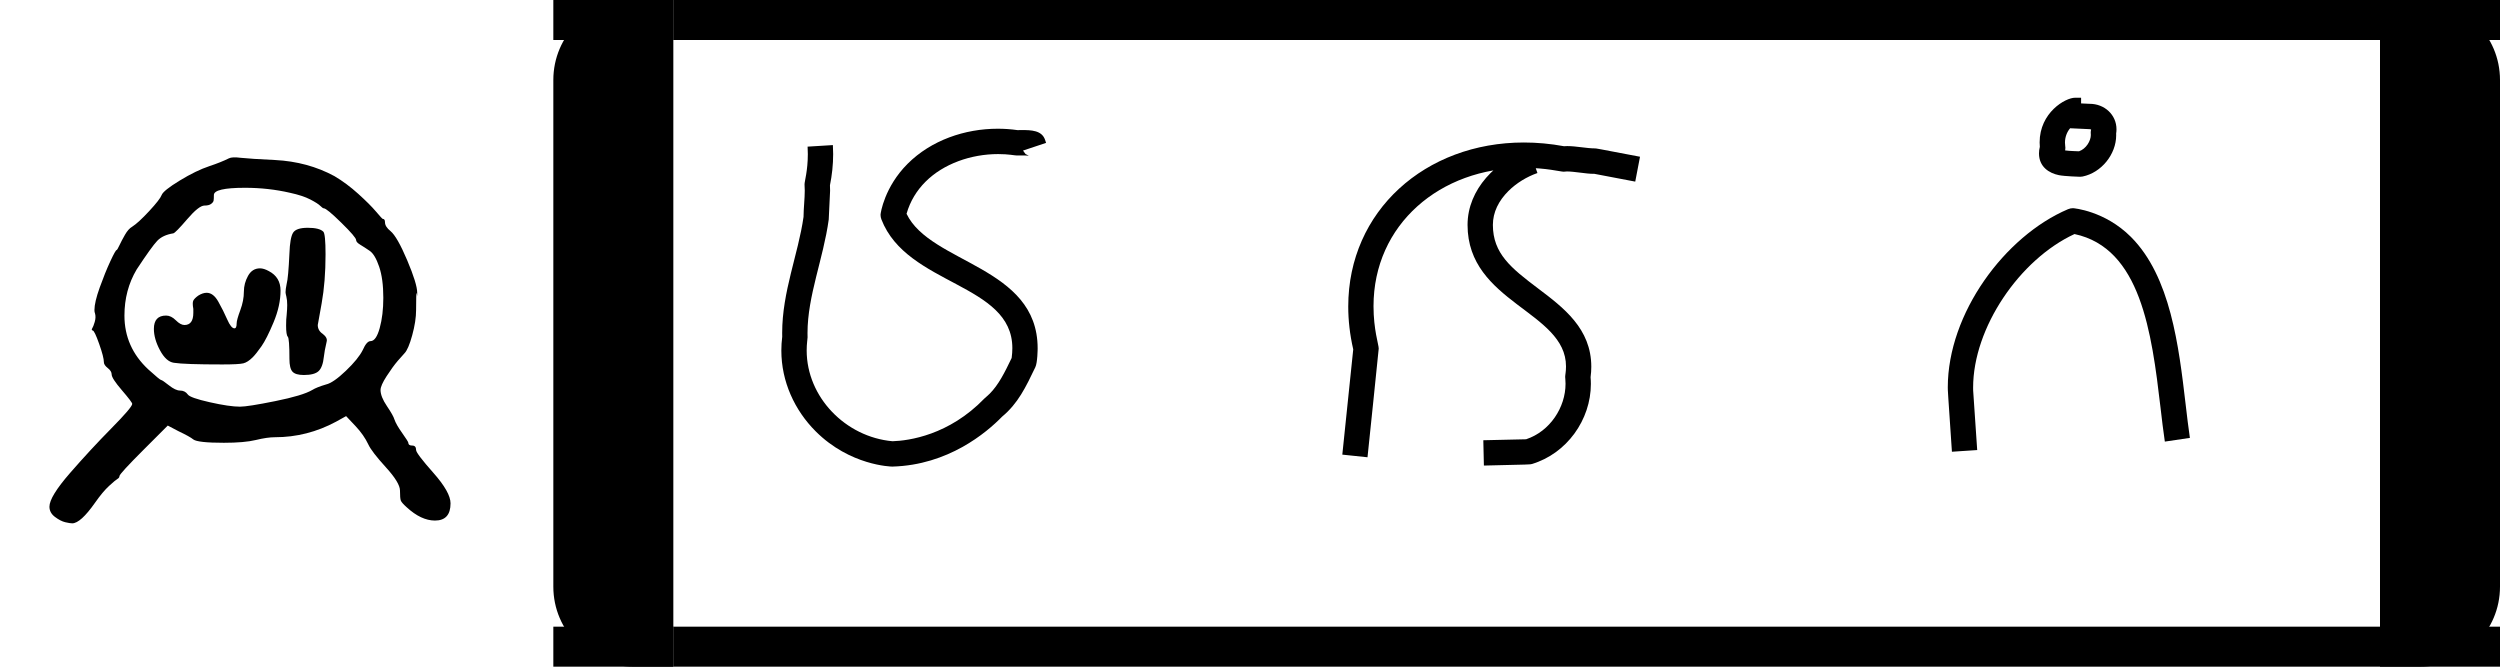
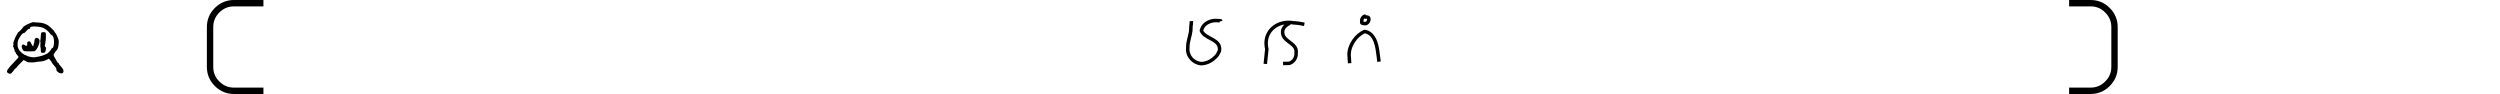
- <svg xmlns="http://www.w3.org/2000/svg" version="1.1" width="3750" height="1000" viewBox="0 0 3750 1000">
+ <svg xmlns="http://www.w3.org/2000/svg" version="1.1" width="26600" height="1000" viewBox="0 0 26600 1000">
  <path d="M426 418Q426 424 432.5 441.5Q439 459 439 475Q439 490 446.5 503.5Q454 517 468 517Q475 517 484 512Q505 501 505 477Q505 450 492.5 420.0Q480 390 470.5 376.5Q461 363 455 357Q446 348 438.0 346.0Q430 344 400 344Q332 344 313 347Q299 349 288.0 369.5Q277 390 277 408Q277 432 299 432Q308 432 316.5 423.5Q325 415 332 415Q348 415 348 437V444Q346 455 348.0 459.0Q350 463 357 468Q365 473 372 473Q384 473 393.0 457.0Q402 441 409.0 425.0Q416 409 422 409Q426 409 426 418ZM521 544Q522 572 527.5 581.0Q533 590 554.0 590.0Q575 590 582 583Q586 579 586 542Q586 493 579.0 454.0Q572 415 572 415Q572 405 581 399Q590 392 588 385Q584 368 583 358Q581 339 573.5 332.0Q566 325 547 325Q532 325 526.5 331.0Q521 337 521 354Q521 391 518.0 394.0Q515 397 515 414Q515 426 516 433Q517 444 517 451Q517 460 515.5 466.0Q514 472 514 474Q514 479 516 489Q519 500 521 544ZM201 326Q201 332 194.0 337.5Q187 343 187 348Q187 357 178.5 381.0Q170 405 167 405Q164 406 166.0 409.0Q168 412 170.5 420.5Q173 429 171 436Q170 438 170 442Q170 456 179.5 482.5Q189 509 198.5 529.5Q208 550 210 550Q211 550 215.0 558.5Q219 567 225.0 577.5Q231 588 238 592Q249 599 268.5 620.0Q288 641 291.0 649.0Q294 657 323.5 675.0Q353 693 377 701Q398 708 412 715Q418 718 433 716Q452 714 495 712Q554 709 602 683Q624 670 645.0 651.0Q666 632 677.0 619.0Q688 606 689 606Q693 606 693 600Q693 592 703 584Q715 574 733.0 531.5Q751 489 751 473Q751 467 751.0 467.0Q751 467 750.5 470.0Q750 473 750 473Q749 473 749 442Q749 422 742.0 396.5Q735 371 728 364Q725 361 716.0 350.5Q707 340 696.0 323.0Q685 306 685 298Q685 286 696.5 269.0Q708 252 710 245Q713 236 724.0 220.5Q735 205 735 203Q735 198 742.0 198.0Q749 198 749 190Q749 184 780.0 149.0Q811 114 811 94Q811 63 783 63Q758 63 732 87Q723 95 721.5 99.0Q720 103 720.0 117.0Q720 131 694.5 159.0Q669 187 663 200Q655 217 640 233L623 251L605 241Q553 213 495 213Q481 213 460.5 208.0Q440 203 403 203Q356 203 348 209Q342 214 321 224L302 234L259 191Q215 147 215 143Q215 140 211.5 138.0Q208 136 196.5 125.5Q185 115 171 95Q145 58 130 58Q126 58 117.5 60.0Q109 62 99.0 69.5Q89 77 89 88Q89 106 126.0 148.5Q163 191 200.5 229.0Q238 267 238 273Q238 276 219.5 297.5Q201 319 201 326ZM690 464Q690 498 682.5 520.0Q675 542 665.5 548.5Q656 555 648.5 559.5Q641 564 641 568Q641 573 614.5 599.0Q588 625 583 625Q581 625 576.5 629.5Q572 634 558.5 641.0Q545 648 522 653Q483 662 441 662Q385 662 385 649Q385 642 384.5 639.0Q384 636 380.0 633.0Q376 630 368 630Q358 630 337.0 605.5Q316 581 312 580Q293 577 283.0 566.5Q273 556 246 515Q224 478 224 432Q224 375 267 335Q288 316 290.0 316.0Q292 316 304.0 306.5Q316 297 324 297Q333 297 338 290Q342 284 377.5 276.0Q413 268 432 268Q446 268 495.5 278.0Q545 288 562 298Q570 303 587 308Q600 311 622.5 332.5Q645 354 653 370Q660 386 667 386Q677 386 683.5 409.5Q690 433 690 464Z" transform="translate(0.00,833.33) scale(0.8333,-0.8333)" fill="#000000" />
-   <path d="M 1010.0 0 H 950.0 A 120 120 0 0 0 830.0 120 V 880 A 120 120 0 0 0 950.0 1000 H 1010.0 Z" fill="#000000" />
-   <path d="M 3570.0 0 H 3630.0 A 120 120 0 0 1 3750.0 120 V 880 A 120 120 0 0 1 3630.0 1000 H 3570.0 Z" fill="#000000" />
-   <rect x="830.00" y="0.00" width="180.00" height="60.00" fill="#000000" />
-   <rect x="830.00" y="940.00" width="180.00" height="60.00" fill="#000000" />
-   <rect x="1010.00" y="0.00" width="2560.00" height="60.00" fill="#000000" />
-   <rect x="1010.00" y="940.00" width="2560.00" height="60.00" fill="#000000" />
-   <rect x="3570.00" y="0.00" width="180.00" height="60.00" fill="#000000" />
-   <rect x="3570.00" y="940.00" width="180.00" height="60.00" fill="#000000" />
-   <path d="M 184.24,533.83 C 184.24,625.71 260.73,704.65 353.68,712.97 C 386.01,711.86 464.94,701.15 535.02,628.63 C 537.22,626.35 539.76,624.84 545.35,619.26 C 562.88,601.72 575.03,577.42 588.80,548.64 C 589.72,541.69 590.16,535.23 590.16,529.19 C 590.16,400.93 382.04,405.91 331.67,275.00 C 330.56,272.11 330.00,269.06 330.00,266.00 C 330.00,262.47 337.91,210.91 383.37,165.45 C 429.90,118.93 496.36,96.16 561.36,96.16 C 574.48,96.16 587.54,97.08 600.36,98.93 C 602.73,98.85 605.61,98.80 608.75,98.80 C 626.95,98.80 648.41,99.18 654.71,118.07 L 656.73,124.12 L 611.20,139.30 L 616.21,146.16 L 622.71,149.41 C 620.15,149.03 612.31,148.88 606.38,148.88 C 602.05,148.88 599.07,149.00 599.00,149.00 C 594.46,149.00 583.23,146.21 562.12,146.21 C 508.64,146.21 454.28,165.26 418.73,200.81 C 401.61,217.92 388.57,238.85 381.34,264.00 C 428.37,362.57 640.09,367.23 640.09,529.57 C 640.09,529.95 639.99,557.54 635.55,566.81 C 616.30,606.98 601.26,638.38 569.96,664.42 C 538.90,696.29 463.48,759.87 353.72,762.98 C 353.48,762.99 353.24,763.00 353.00,763.00 C 351.34,763.00 269.86,761.28 202.01,693.43 C 160.55,651.98 134.24,595.37 134.24,533.91 C 134.24,524.93 134.80,515.85 135.96,506.70 C 135.90,504.18 135.87,501.68 135.87,499.18 C 135.87,417.44 167.52,344.27 178.02,270.18 C 178.19,252.24 180.44,234.48 180.44,218.20 C 180.44,212.86 180.00,206.12 180.00,206.00 C 180.00,199.53 186.50,179.43 186.50,146.18 C 186.50,141.31 186.35,136.42 186.05,131.52 L 235.95,128.46 C 236.31,134.39 236.49,140.29 236.49,146.17 C 236.49,167.20 234.22,187.81 230.17,207.78 C 230.37,211.46 230.45,215.07 230.45,218.61 C 230.45,222.78 227.84,274.86 227.76,275.42 C 217.14,352.79 185.87,425.83 185.87,499.48 C 185.87,503.48 186.00,507.91 186.00,508.00 C 186.00,511.91 184.24,519.34 184.24,533.83 Z" transform="translate(1070.00,120.00) scale(0.76,0.76)" fill="#000000" />
-   <path d="M 577.64,565.25 C 577.64,456.40 383.33,439.54 383.33,286.00 C 383.33,215.36 440.44,158.77 504.81,136.38 L 521.24,183.61 C 500.67,190.76 479.72,203.37 463.83,219.27 C 444.85,238.24 433.32,260.88 433.32,285.95 C 433.32,342.59 469.36,371.28 522.33,411.26 C 572.69,449.26 627.55,490.67 627.55,565.94 C 627.55,572.64 627.10,579.52 626.16,586.58 C 626.55,591.04 626.73,595.49 626.73,599.92 C 626.73,670.56 579.14,737.39 510.17,757.95 C 506.95,758.91 506.95,758.91 415.57,760.99 L 414.43,711.01 L 498.87,709.09 C 546.17,693.40 576.72,646.05 576.72,599.58 C 576.72,594.79 576.00,586.14 576.00,586.00 C 576.00,581.85 577.64,576.17 577.64,565.25  Z M 197.72,446.47 C 197.72,492.62 208.00,522.50 208.00,530.00 C 208.00,532.16 186.84,735.12 185.86,744.60 C 185.86,744.60 136.14,739.44 136.14,739.40 C 157.70,531.63 157.70,531.63 157.70,531.63 C 151.03,502.59 147.85,474.33 147.85,447.12 C 147.85,258.30 300.17,123.35 494.47,123.35 C 520.32,123.35 546.83,125.74 573.72,130.70 C 575.87,130.50 577.95,130.42 579.99,130.42 C 597.86,130.42 618.35,135.00 635.00,135.00 C 637.38,135.00 637.38,135.00 723.71,151.45 C 723.71,151.45 714.35,200.56 714.29,200.55 C 633.32,185.13 633.32,185.13 633.32,185.13 C 632.48,185.15 631.65,185.17 630.82,185.17 C 617.86,185.17 593.41,180.49 579.47,180.49 C 576.64,180.49 576.40,181.00 573.00,181.00 C 566.76,181.00 538.47,173.33 494.42,173.33 C 329.07,173.33 197.72,285.24 197.72,446.47 Z" transform="translate(1910.00,120.00) scale(0.76,0.76)" fill="#000000" />
-   <path d="M 484.85,140.72 C 498.91,135.89 508.23,120.14 508.23,108.48 C 508.23,106.67 508.00,106.13 508.00,104.00 C 508.00,101.90 508.27,99.80 508.79,97.76 C 507.10,97.00 506.12,97.00 505.00,97.00 C 504.40,97.00 504.40,97.00 467.34,95.23 C 460.88,102.77 457.18,113.06 457.18,123.45 C 457.18,128.76 458.00,130.25 458.00,134.00 C 458.00,135.67 457.83,137.34 457.50,138.99 C 467.93,140.38 479.80,140.38 484.85,140.72  Z M 407.16,123.19 C 407.16,64.28 457.98,35.00 477.00,35.00 L 489.00,35.00 L 489.00,46.21 L 505.38,46.99 C 505.57,46.99 505.75,46.99 505.94,46.99 C 535.01,46.99 558.86,68.41 558.86,97.33 C 558.86,100.07 558.64,102.85 558.18,105.65 C 558.23,106.79 558.26,107.93 558.26,109.06 C 558.26,146.76 528.94,182.95 492.03,190.49 C 490.37,190.83 488.69,191.00 487.00,191.00 C 486.58,191.00 456.43,190.11 444.99,187.77 C 425.76,183.84 405.91,171.34 405.91,144.93 C 405.91,140.47 406.52,136.15 407.56,131.93 C 407.29,129.02 407.16,126.10 407.16,123.19  Z M 475.99,304.03 C 367.51,354.20 275.90,489.17 275.90,607.03 C 275.90,608.96 275.92,610.89 275.97,612.81 C 275.97,612.81 283.94,730.30 283.94,730.32 L 234.06,733.70 C 225.90,613.35 225.90,613.35 225.90,606.73 C 225.90,460.75 338.22,308.22 463.19,255.00 C 466.31,253.67 469.66,253.00 473.00,253.00 C 474.28,253.00 535.68,258.03 587.30,309.65 C 665.60,387.94 681.85,525.26 695.34,640.23 C 698.12,663.90 700.75,686.25 703.72,706.31 L 703.73,706.36 L 654.28,713.69 C 651.14,692.55 648.47,669.77 645.70,646.10 C 628.28,497.70 606.66,331.93 475.99,304.03 Z" transform="translate(2750.00,120.00) scale(0.76,0.76)" fill="#000000" />
+   <path d="M 24.638,12.488 H 20.722 q -1.482,0 -2.54,-1.058 -1.058,-1.058 -1.058,-2.54 V 3.598 q 0,-1.482 1.058,-2.54 Q 19.241,4e-6 20.722,4e-6 h 3.916 V 0.847 H 20.722 q -1.132,0 -1.947,0.815 -0.804,0.804 -0.804,1.937 v 5.292 q 0,1.132 0.804,1.937 0.815,0.815 1.947,0.815 h 3.916 z" transform="translate(830.00,0.00) scale(80.0747,80.0747)" fill="#000000" />
+   <path d="M 75.015,0.847 V 4e-6 h 13.123 v 0.847 z m 0,11.642 v -0.847 h 13.123 v 0.847 z" transform="translate(12438.47,0.00) scale(1410.276,80.0747)" fill="#000000" />
+   <path d="m 87.715,4e-6 h 2.857 q 1.482,0 2.54,1.058 1.058,1.058 1.058,2.54 v 5.292 q 0,1.482 -1.058,2.54 -1.058,1.058 -2.54,1.058 h -2.857 v -0.847 h 2.857 q 1.132,0 1.937,-0.815 0.815,-0.804 0.815,-1.937 V 3.598 q 0,-1.132 -0.815,-1.937 -0.804,-0.815 -1.937,-0.815 h -2.857 z" transform="translate(14991.69,0.00) scale(80.0747,80.0747)" fill="#000000" />
+   <path d="M 184.24,533.83 C 184.24,625.71 260.73,704.65 353.68,712.97 C 386.01,711.86 464.94,701.15 535.02,628.63 C 537.22,626.35 539.76,624.84 545.35,619.26 C 562.88,601.72 575.03,577.42 588.80,548.64 C 589.72,541.69 590.16,535.23 590.16,529.19 C 590.16,400.93 382.04,405.91 331.67,275.00 C 330.56,272.11 330.00,269.06 330.00,266.00 C 330.00,262.47 337.91,210.91 383.37,165.45 C 429.90,118.93 496.36,96.16 561.36,96.16 C 574.48,96.16 587.54,97.08 600.36,98.93 C 602.73,98.85 605.61,98.80 608.75,98.80 C 626.95,98.80 648.41,99.18 654.71,118.07 L 656.73,124.12 L 611.20,139.30 L 616.21,146.16 L 622.71,149.41 C 620.15,149.03 612.31,148.88 606.38,148.88 C 602.05,148.88 599.07,149.00 599.00,149.00 C 594.46,149.00 583.23,146.21 562.12,146.21 C 508.64,146.21 454.28,165.26 418.73,200.81 C 401.61,217.92 388.57,238.85 381.34,264.00 C 428.37,362.57 640.09,367.23 640.09,529.57 C 640.09,529.95 639.99,557.54 635.55,566.81 C 616.30,606.98 601.26,638.38 569.96,664.42 C 538.90,696.29 463.48,759.87 353.72,762.98 C 353.48,762.99 353.24,763.00 353.00,763.00 C 351.34,763.00 269.86,761.28 202.01,693.43 C 160.55,651.98 134.24,595.37 134.24,533.91 C 134.24,524.93 134.80,515.85 135.96,506.70 C 135.90,504.18 135.87,501.68 135.87,499.18 C 135.87,417.44 167.52,344.27 178.02,270.18 C 178.19,252.24 180.44,234.48 180.44,218.20 C 180.44,212.86 180.00,206.12 180.00,206.00 C 180.00,199.53 186.50,179.43 186.50,146.18 C 186.50,141.31 186.35,136.42 186.05,131.52 L 235.95,128.46 C 236.31,134.39 236.49,140.29 236.49,146.17 C 236.49,167.20 234.22,187.81 230.17,207.78 C 230.37,211.46 230.45,215.07 230.45,218.61 C 230.45,222.78 227.84,274.86 227.76,275.42 C 217.14,352.79 185.87,425.83 185.87,499.48 C 185.87,503.48 186.00,507.91 186.00,508.00 C 186.00,511.91 184.24,519.34 184.24,533.83 Z" transform="translate(12518.47,127.80) scale(0.7444,0.7444)" fill="#000000" />
+   <path d="M 577.64,565.25 C 577.64,456.40 383.33,439.54 383.33,286.00 C 383.33,215.36 440.44,158.77 504.81,136.38 L 521.24,183.61 C 500.67,190.76 479.72,203.37 463.83,219.27 C 444.85,238.24 433.32,260.88 433.32,285.95 C 433.32,342.59 469.36,371.28 522.33,411.26 C 572.69,449.26 627.55,490.67 627.55,565.94 C 627.55,572.64 627.10,579.52 626.16,586.58 C 626.55,591.04 626.73,595.49 626.73,599.92 C 626.73,670.56 579.14,737.39 510.17,757.95 C 506.95,758.91 506.95,758.91 415.57,760.99 L 414.43,711.01 L 498.87,709.09 C 546.17,693.40 576.72,646.05 576.72,599.58 C 576.72,594.79 576.00,586.14 576.00,586.00 C 576.00,581.85 577.64,576.17 577.64,565.25  Z M 197.72,446.47 C 197.72,492.62 208.00,522.50 208.00,530.00 C 208.00,532.16 186.84,735.12 185.86,744.60 C 185.86,744.60 136.14,739.44 136.14,739.40 C 157.70,531.63 157.70,531.63 157.70,531.63 C 151.03,502.59 147.85,474.33 147.85,447.12 C 147.85,258.30 300.17,123.35 494.47,123.35 C 520.32,123.35 546.83,125.74 573.72,130.70 C 575.87,130.50 577.95,130.42 579.99,130.42 C 597.86,130.42 618.35,135.00 635.00,135.00 C 637.38,135.00 637.38,135.00 723.71,151.45 C 723.71,151.45 714.35,200.56 714.29,200.55 C 633.32,185.13 633.32,185.13 633.32,185.13 C 632.48,185.15 631.65,185.17 630.82,185.17 C 617.86,185.17 593.41,180.49 579.47,180.49 C 576.64,180.49 576.40,181.00 573.00,181.00 C 566.76,181.00 538.47,173.33 494.42,173.33 C 329.07,173.33 197.72,285.24 197.72,446.47 Z" transform="translate(13342.88,127.80) scale(0.7444,0.7444)" fill="#000000" />
+   <path d="M 484.85,140.72 C 498.91,135.89 508.23,120.14 508.23,108.48 C 508.23,106.67 508.00,106.13 508.00,104.00 C 508.00,101.90 508.27,99.80 508.79,97.76 C 507.10,97.00 506.12,97.00 505.00,97.00 C 504.40,97.00 504.40,97.00 467.34,95.23 C 460.88,102.77 457.18,113.06 457.18,123.45 C 457.18,128.76 458.00,130.25 458.00,134.00 C 458.00,135.67 457.83,137.34 457.50,138.99 C 467.93,140.38 479.80,140.38 484.85,140.72  Z M 407.16,123.19 C 407.16,64.28 457.98,35.00 477.00,35.00 L 489.00,35.00 L 489.00,46.21 L 505.38,46.99 C 505.57,46.99 505.75,46.99 505.94,46.99 C 535.01,46.99 558.86,68.41 558.86,97.33 C 558.86,100.07 558.64,102.85 558.18,105.65 C 558.23,106.79 558.26,107.93 558.26,109.06 C 558.26,146.76 528.94,182.95 492.03,190.49 C 490.37,190.83 488.69,191.00 487.00,191.00 C 486.58,191.00 456.43,190.11 444.99,187.77 C 425.76,183.84 405.91,171.34 405.91,144.93 C 405.91,140.47 406.52,136.15 407.56,131.93 C 407.29,129.02 407.16,126.10 407.16,123.19  Z M 475.99,304.03 C 367.51,354.20 275.90,489.17 275.90,607.03 C 275.90,608.96 275.92,610.89 275.97,612.81 C 275.97,612.81 283.94,730.30 283.94,730.32 L 234.06,733.70 C 225.90,613.35 225.90,613.35 225.90,606.73 C 225.90,460.75 338.22,308.22 463.19,255.00 C 466.31,253.67 469.66,253.00 473.00,253.00 C 474.28,253.00 535.68,258.03 587.30,309.65 C 665.60,387.94 681.85,525.26 695.34,640.23 C 698.12,663.90 700.75,686.25 703.72,706.31 L 703.73,706.36 L 654.28,713.69 C 651.14,692.55 648.47,669.77 645.70,646.10 C 628.28,497.70 606.66,331.93 475.99,304.03 Z" transform="translate(14167.28,127.80) scale(0.7444,0.7444)" fill="#000000" />
</svg>
